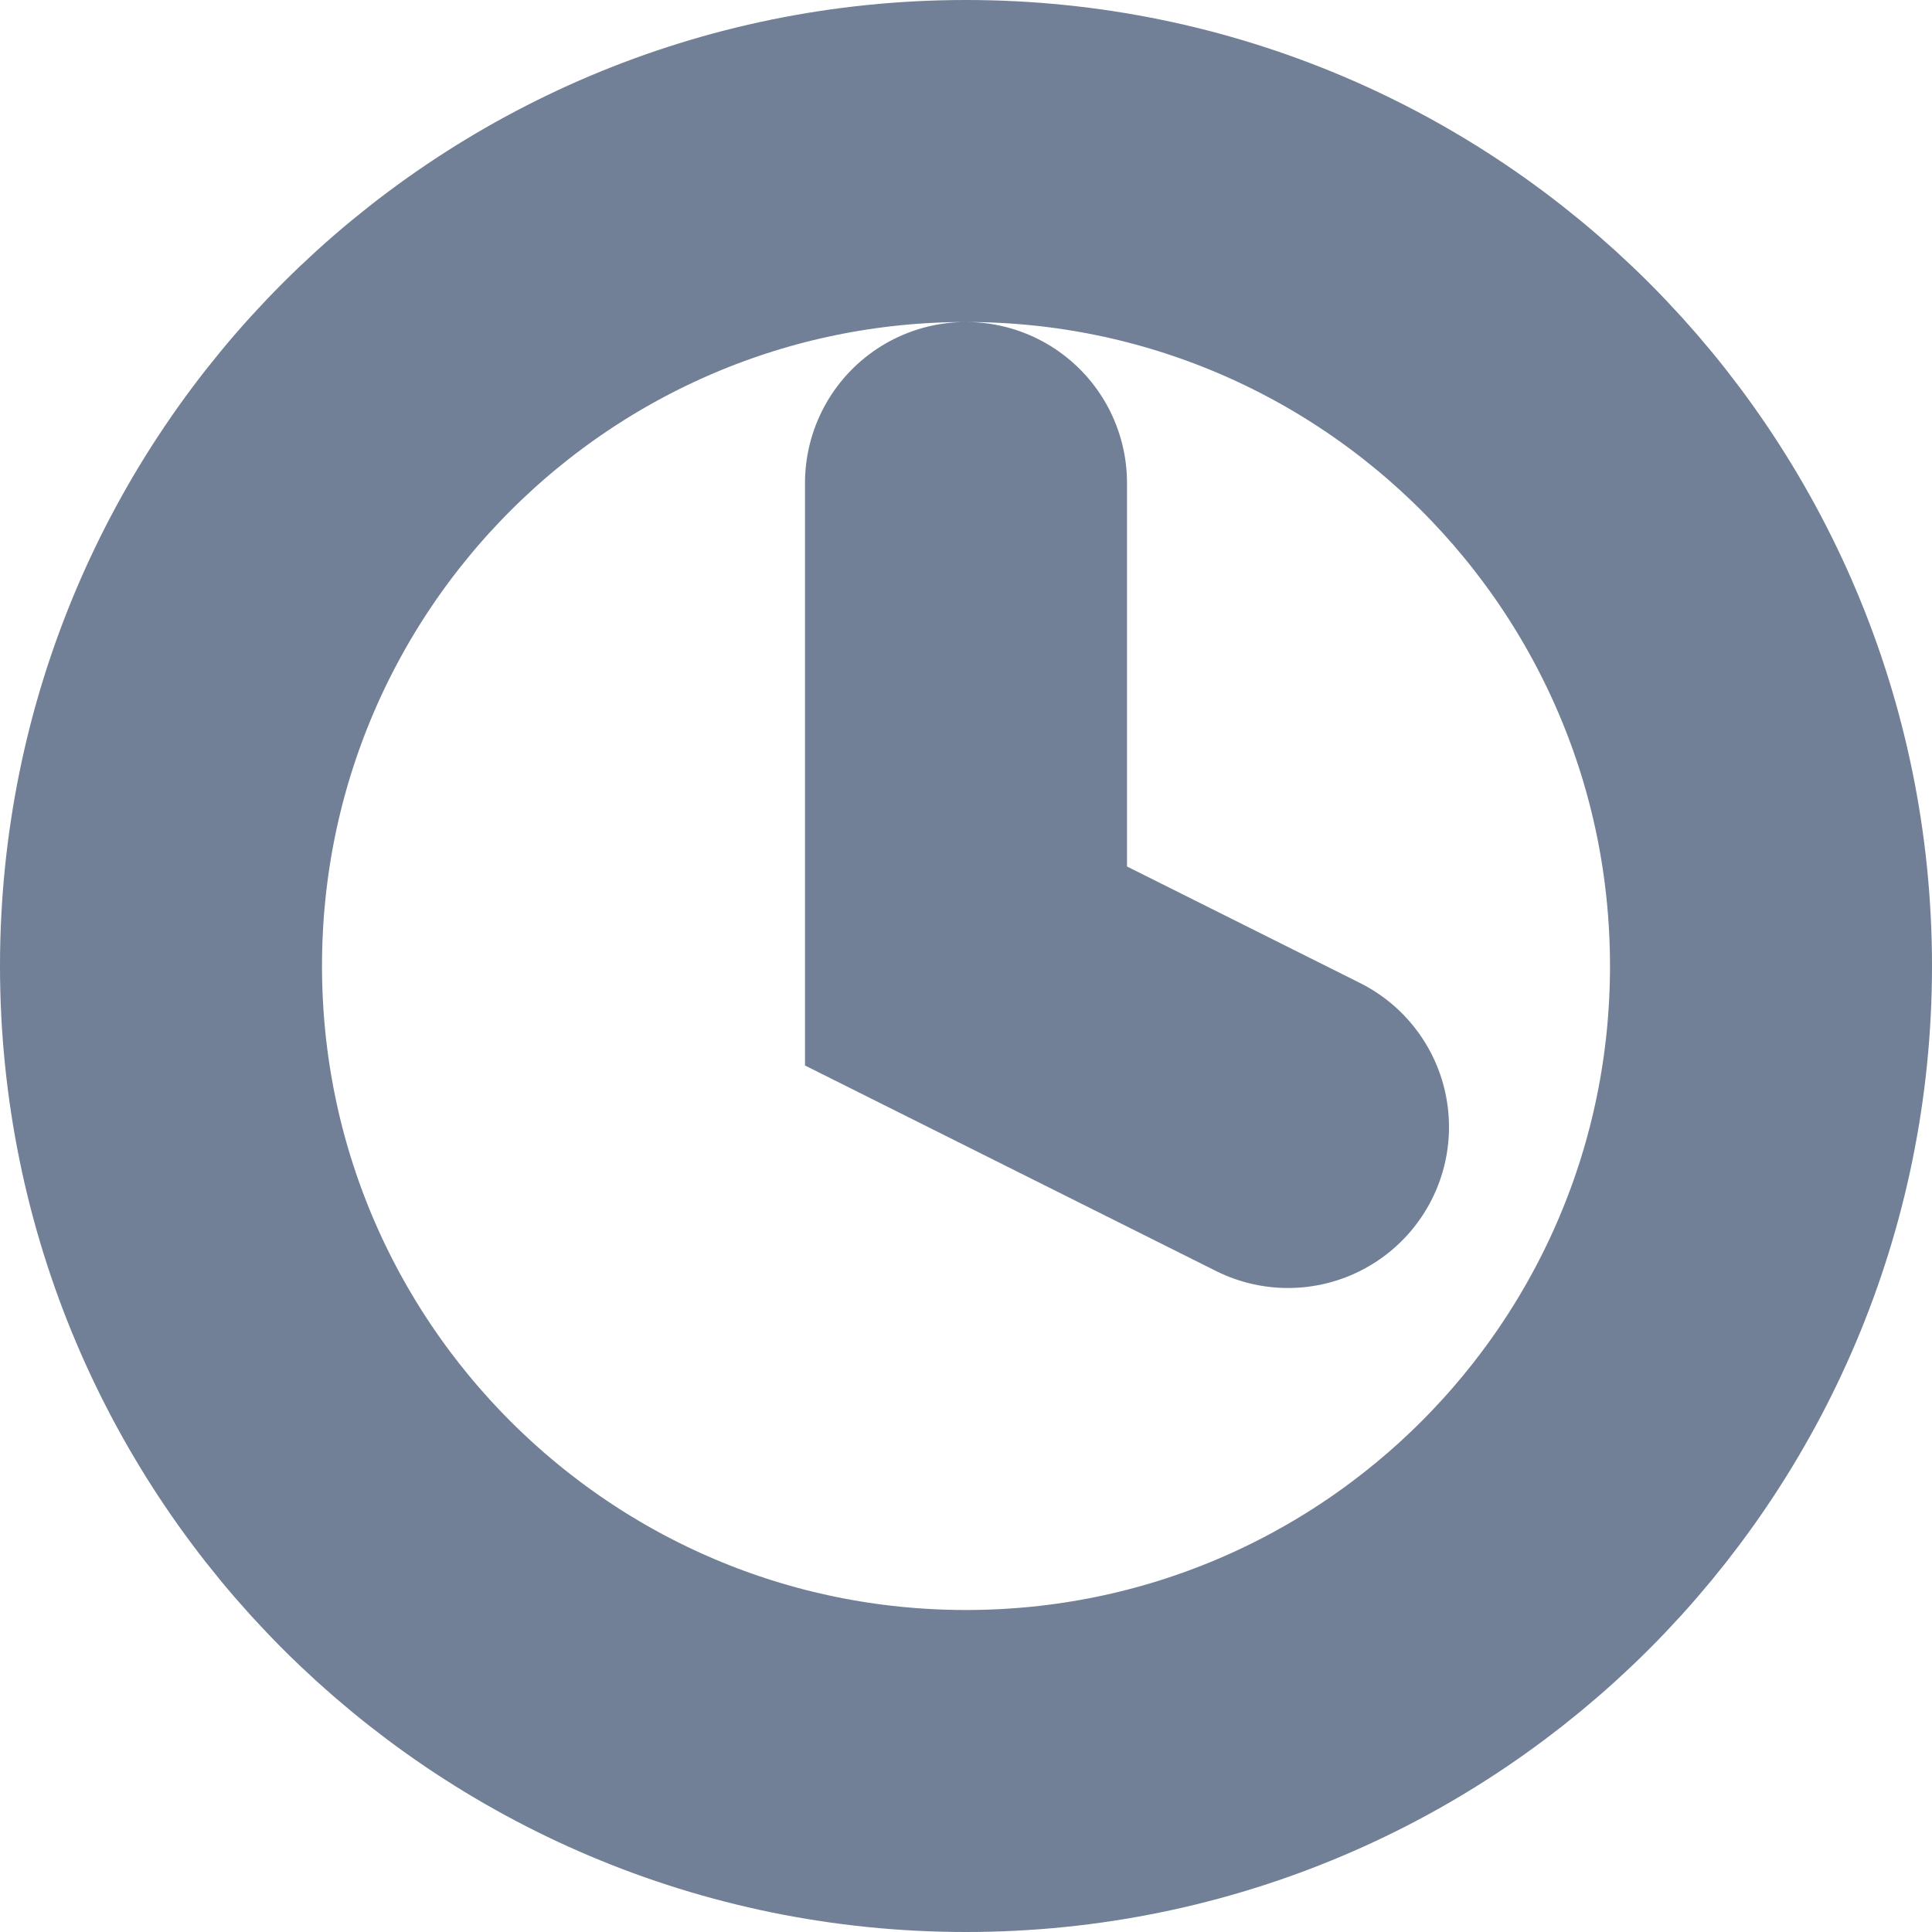
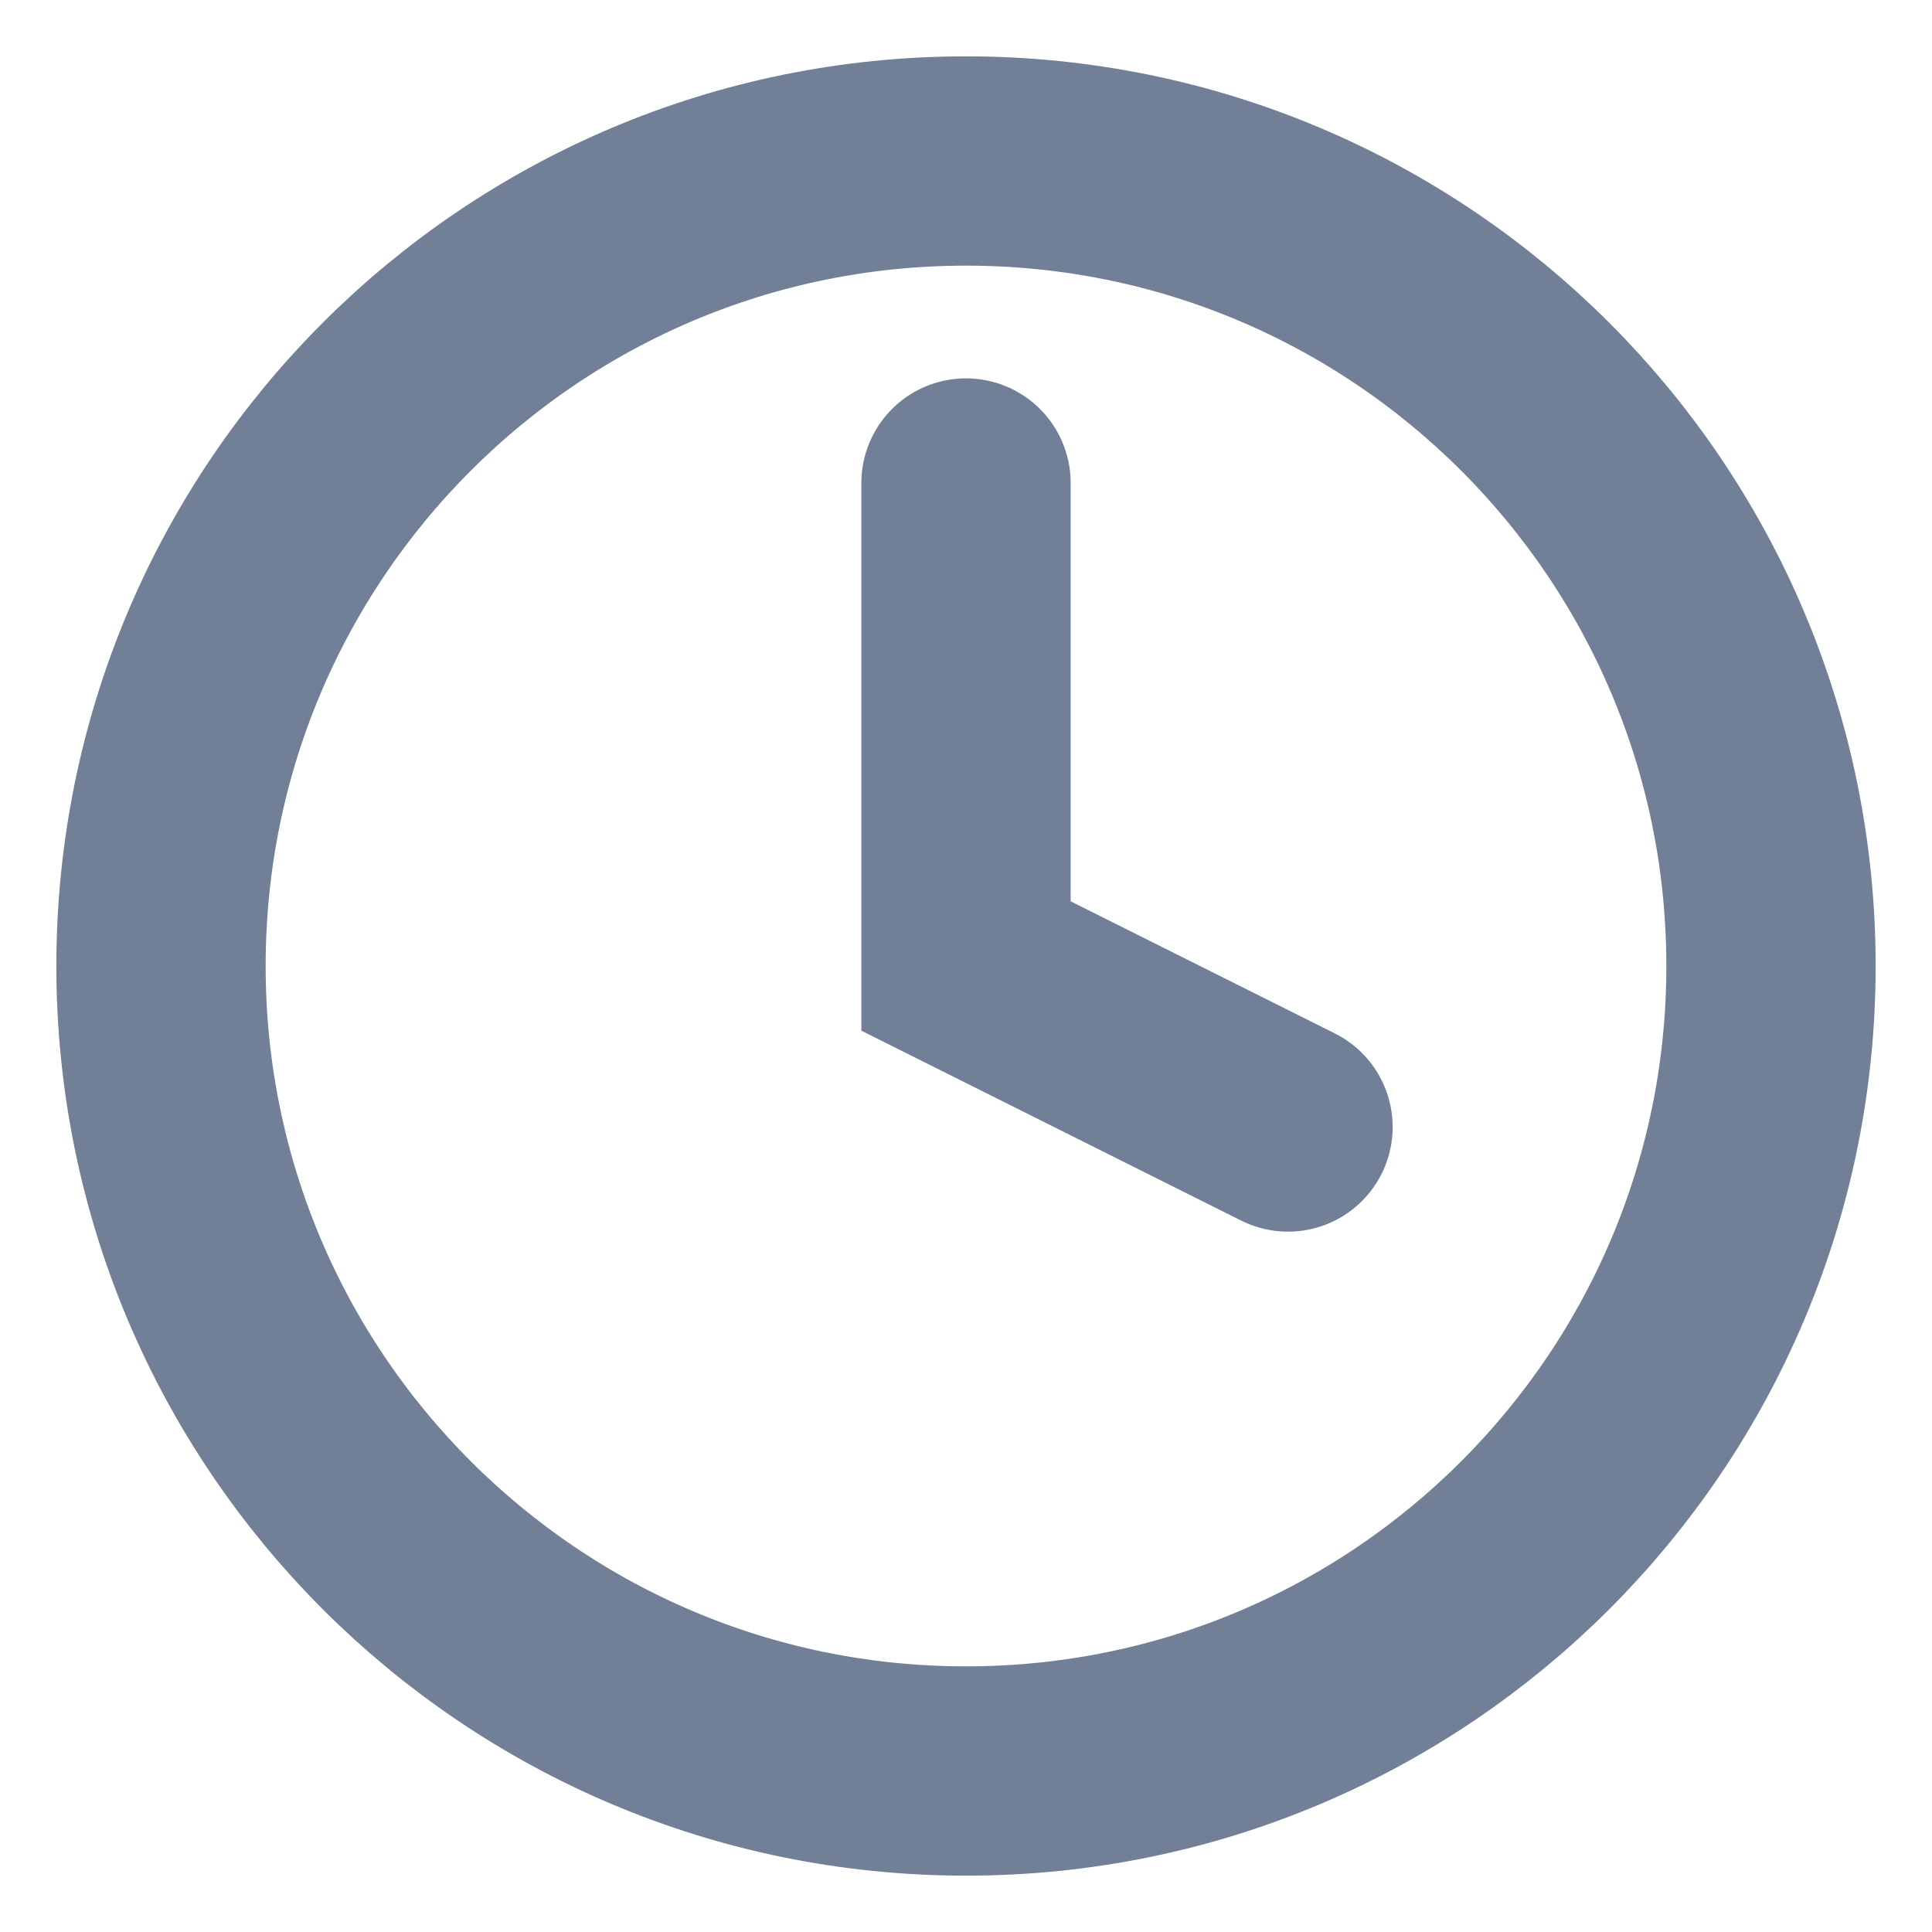
<svg xmlns="http://www.w3.org/2000/svg" width="12" height="12" viewBox="0 0 12 12" fill="none">
-   <path d="M6 3V6L8 7M11 6C11 8.762 8.762 11 6 11C3.238 11 1 8.762 1 6C1 3.238 3.238 1 6 1C8.762 1 11 3.238 11 6Z" stroke="#718096" stroke-width="2" stroke-linecap="round" />
+   <path d="M6 3V6L8 7M11 6C11 8.762 8.762 11 6 11C3.238 11 1 8.762 1 6C1 3.238 3.238 1 6 1C8.762 1 11 3.238 11 6Z" stroke="#718096" stroke-width="1.3" stroke-linecap="round" />
</svg>
